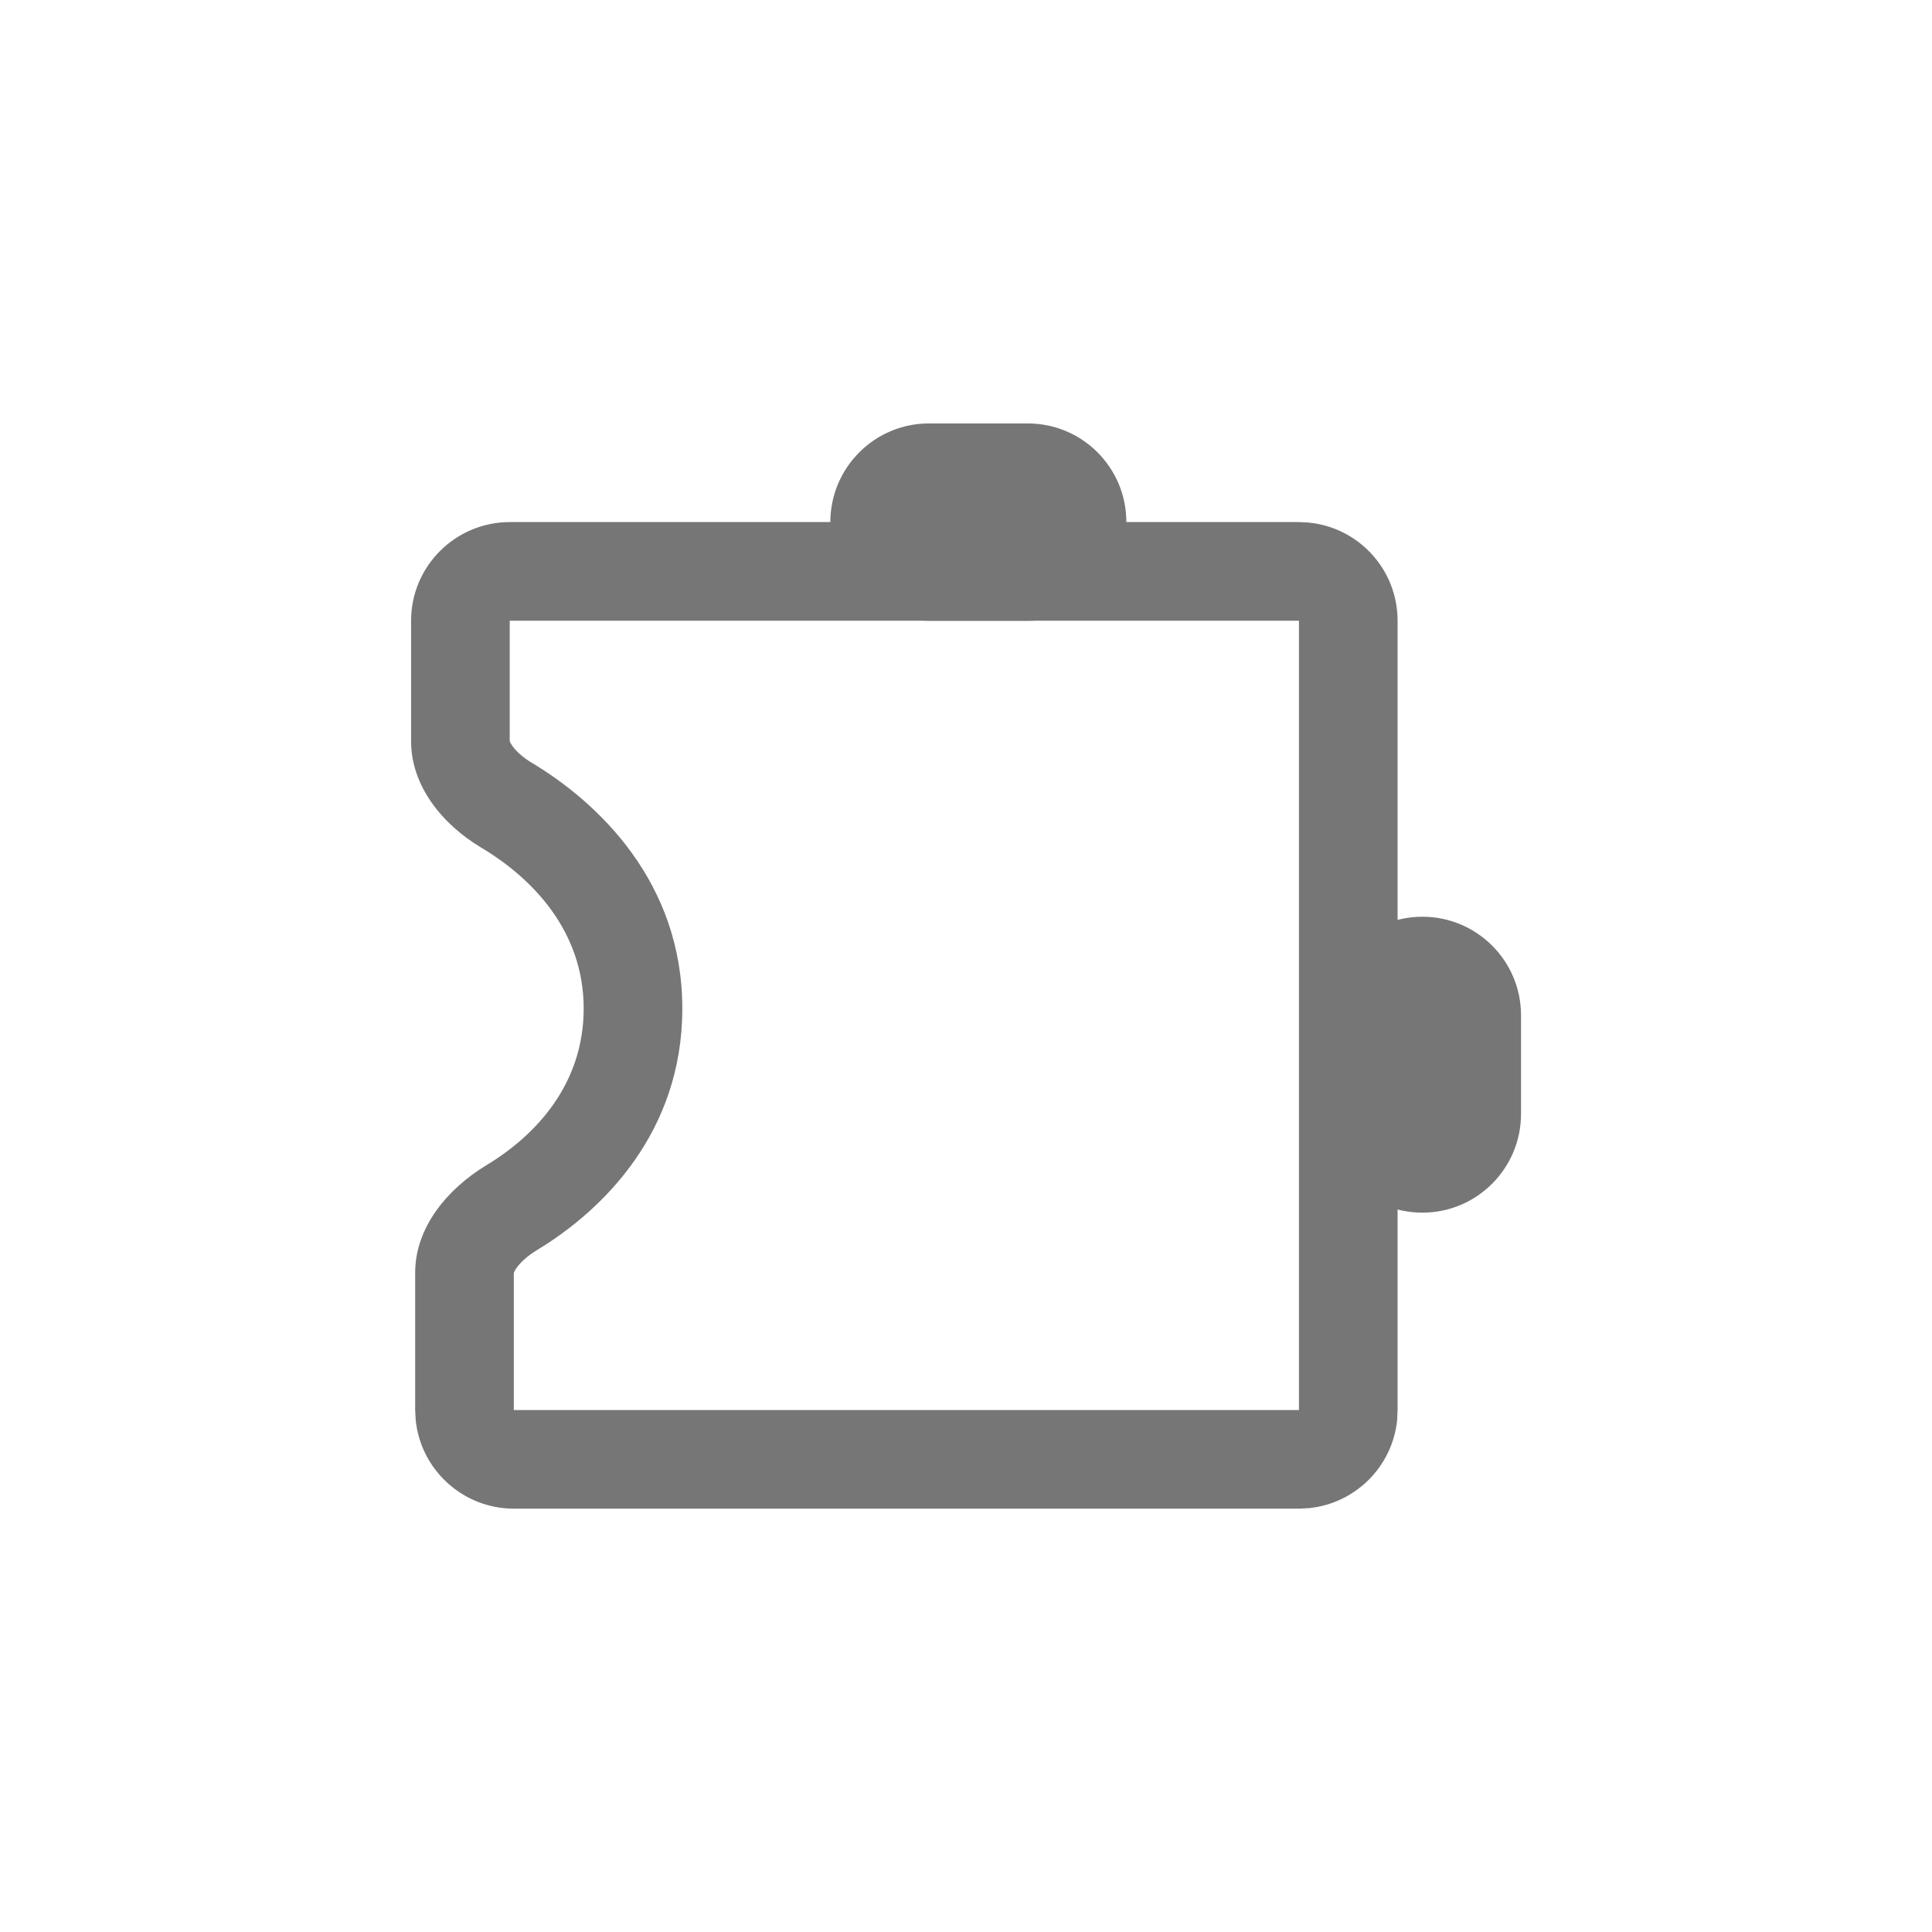
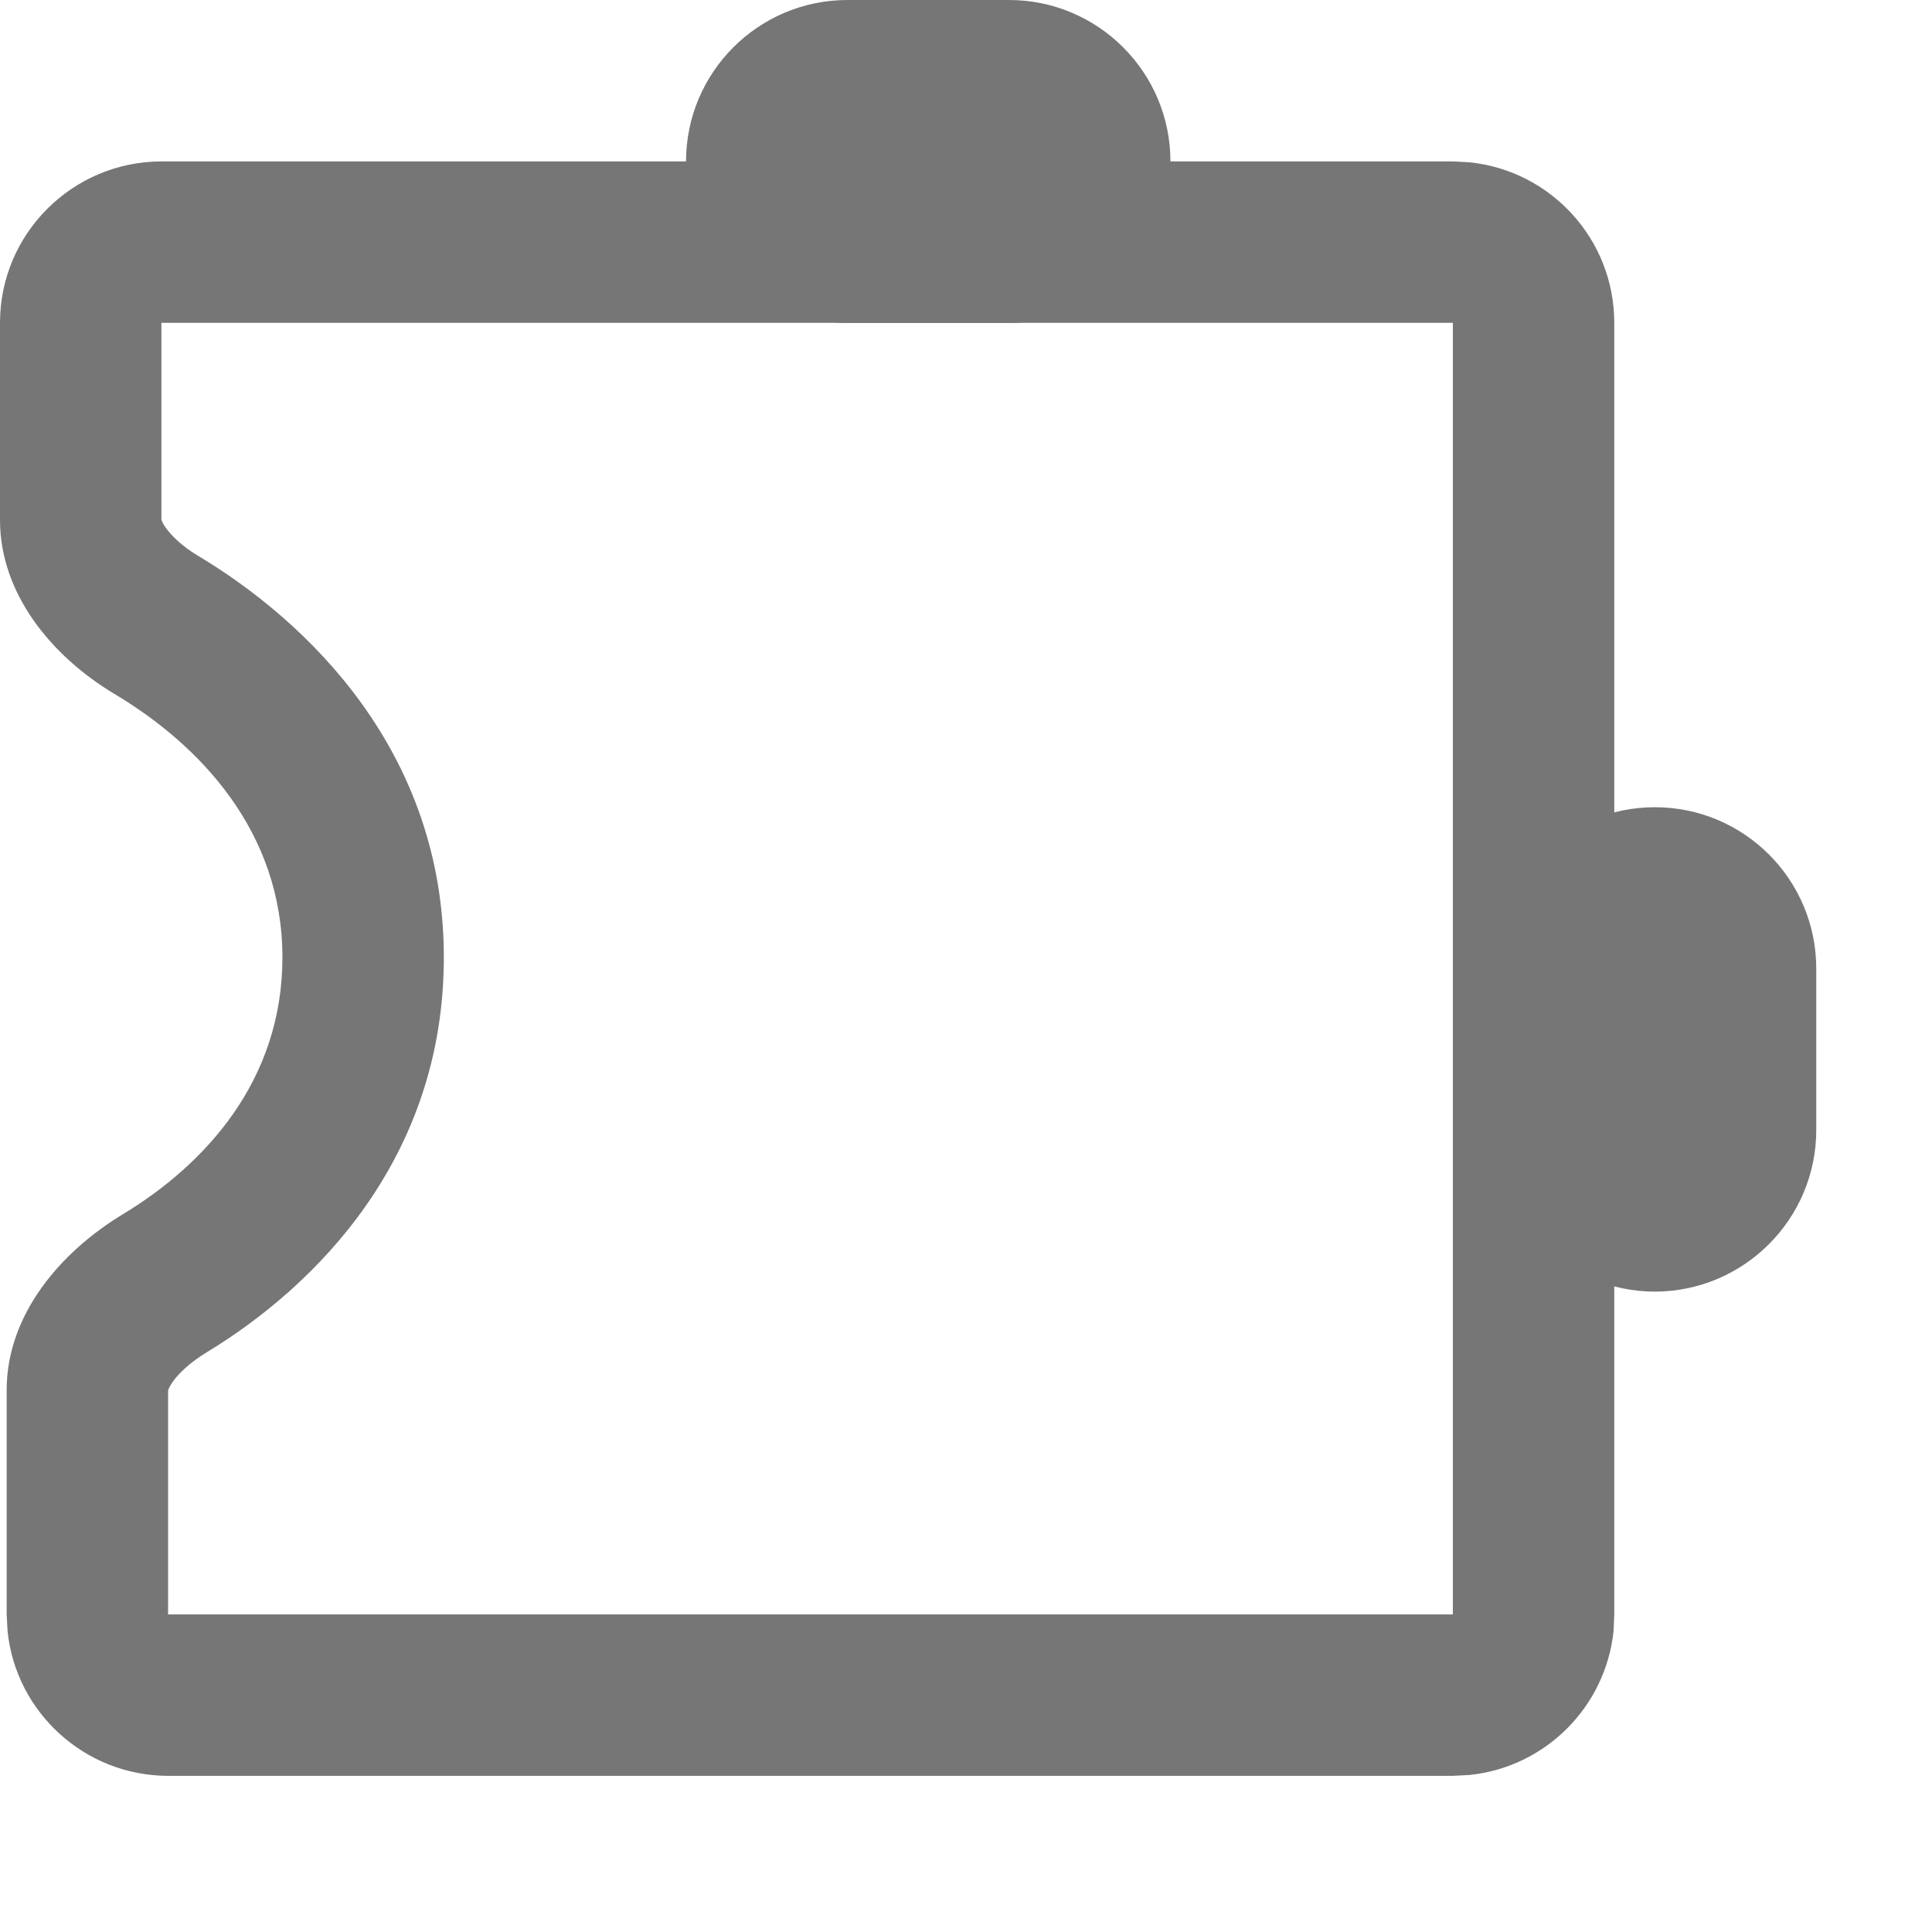
- <svg xmlns="http://www.w3.org/2000/svg" width="18" height="18" viewBox="0 0 18 18" fill="none">
-   <path d="M12.196 4.869C12.66 4.916 13.021 5.307 13.021 5.783V13.137L13.017 13.23C12.973 13.663 12.629 14.007 12.196 14.051L12.102 14.056H4.787C4.312 14.055 3.92 13.694 3.873 13.23L3.868 13.137V11.858C3.868 11.435 4.168 11.077 4.53 10.857C4.996 10.576 5.438 10.099 5.438 9.396C5.438 8.679 4.967 8.185 4.48 7.895C4.122 7.68 3.83 7.324 3.83 6.906V5.783C3.83 5.276 4.242 4.865 4.749 4.864H12.102L12.196 4.869ZM4.749 6.906C4.749 6.894 4.744 6.907 4.773 6.949C4.806 6.995 4.866 7.054 4.952 7.105C5.577 7.479 6.357 8.221 6.357 9.396C6.357 10.543 5.623 11.271 5.006 11.645C4.914 11.7 4.848 11.763 4.813 11.812C4.791 11.844 4.787 11.861 4.787 11.863V13.137H12.102V5.783H4.749V6.906Z" fill="#767676" />
-   <path d="M13.252 8.541C13.759 8.541 14.171 8.952 14.171 9.459V10.378C14.171 10.886 13.759 11.298 13.252 11.298C12.745 11.298 12.333 10.886 12.333 10.378V9.459C12.333 8.952 12.745 8.541 13.252 8.541ZM9.575 3.945C10.083 3.945 10.494 4.356 10.494 4.864C10.494 5.371 10.083 5.784 9.575 5.784H8.655C8.148 5.783 7.736 5.371 7.736 4.864C7.737 4.357 8.148 3.945 8.655 3.945H9.575Z" fill="#767676" />
+ <svg xmlns="http://www.w3.org/2000/svg" width="11" height="11" viewBox="0 0 11 11" fill="none">
+   <path d="M8.366 0.924C8.83 0.971 9.191 1.363 9.191 1.838V9.192L9.187 9.286C9.142 9.718 8.799 10.062 8.366 10.106L8.272 10.111H0.957C0.482 10.11 0.09 9.749 0.043 9.286L0.038 9.192V7.914C0.038 7.49 0.338 7.132 0.7 6.913C1.166 6.631 1.608 6.154 1.608 5.451C1.608 4.734 1.137 4.24 0.65 3.95C0.292 3.735 7.28856e-05 3.379 0 2.961V1.838C0 1.331 0.412 0.92 0.919 0.919H8.272L8.366 0.924ZM0.919 2.961C0.919 2.949 0.914 2.962 0.943 3.004C0.976 3.05 1.036 3.109 1.122 3.161C1.747 3.534 2.527 4.276 2.527 5.451C2.527 6.598 1.793 7.326 1.176 7.7C1.084 7.756 1.018 7.818 0.983 7.868C0.961 7.9 0.957 7.916 0.957 7.918V9.192H8.272V1.838H0.919V2.961Z" fill="#767676" />
+   <path d="M9.422 4.596C9.929 4.596 10.341 5.007 10.341 5.515V6.434C10.341 6.941 9.929 7.353 9.422 7.354C8.914 7.353 8.503 6.941 8.503 6.434V5.515C8.503 5.007 8.914 4.596 9.422 4.596ZM5.745 0C6.252 0 6.664 0.412 6.664 0.919C6.664 1.426 6.253 1.839 5.745 1.839H4.825C4.318 1.838 3.906 1.426 3.906 0.919C3.906 0.412 4.318 0 4.825 0H5.745Z" fill="#767676" />
</svg>
